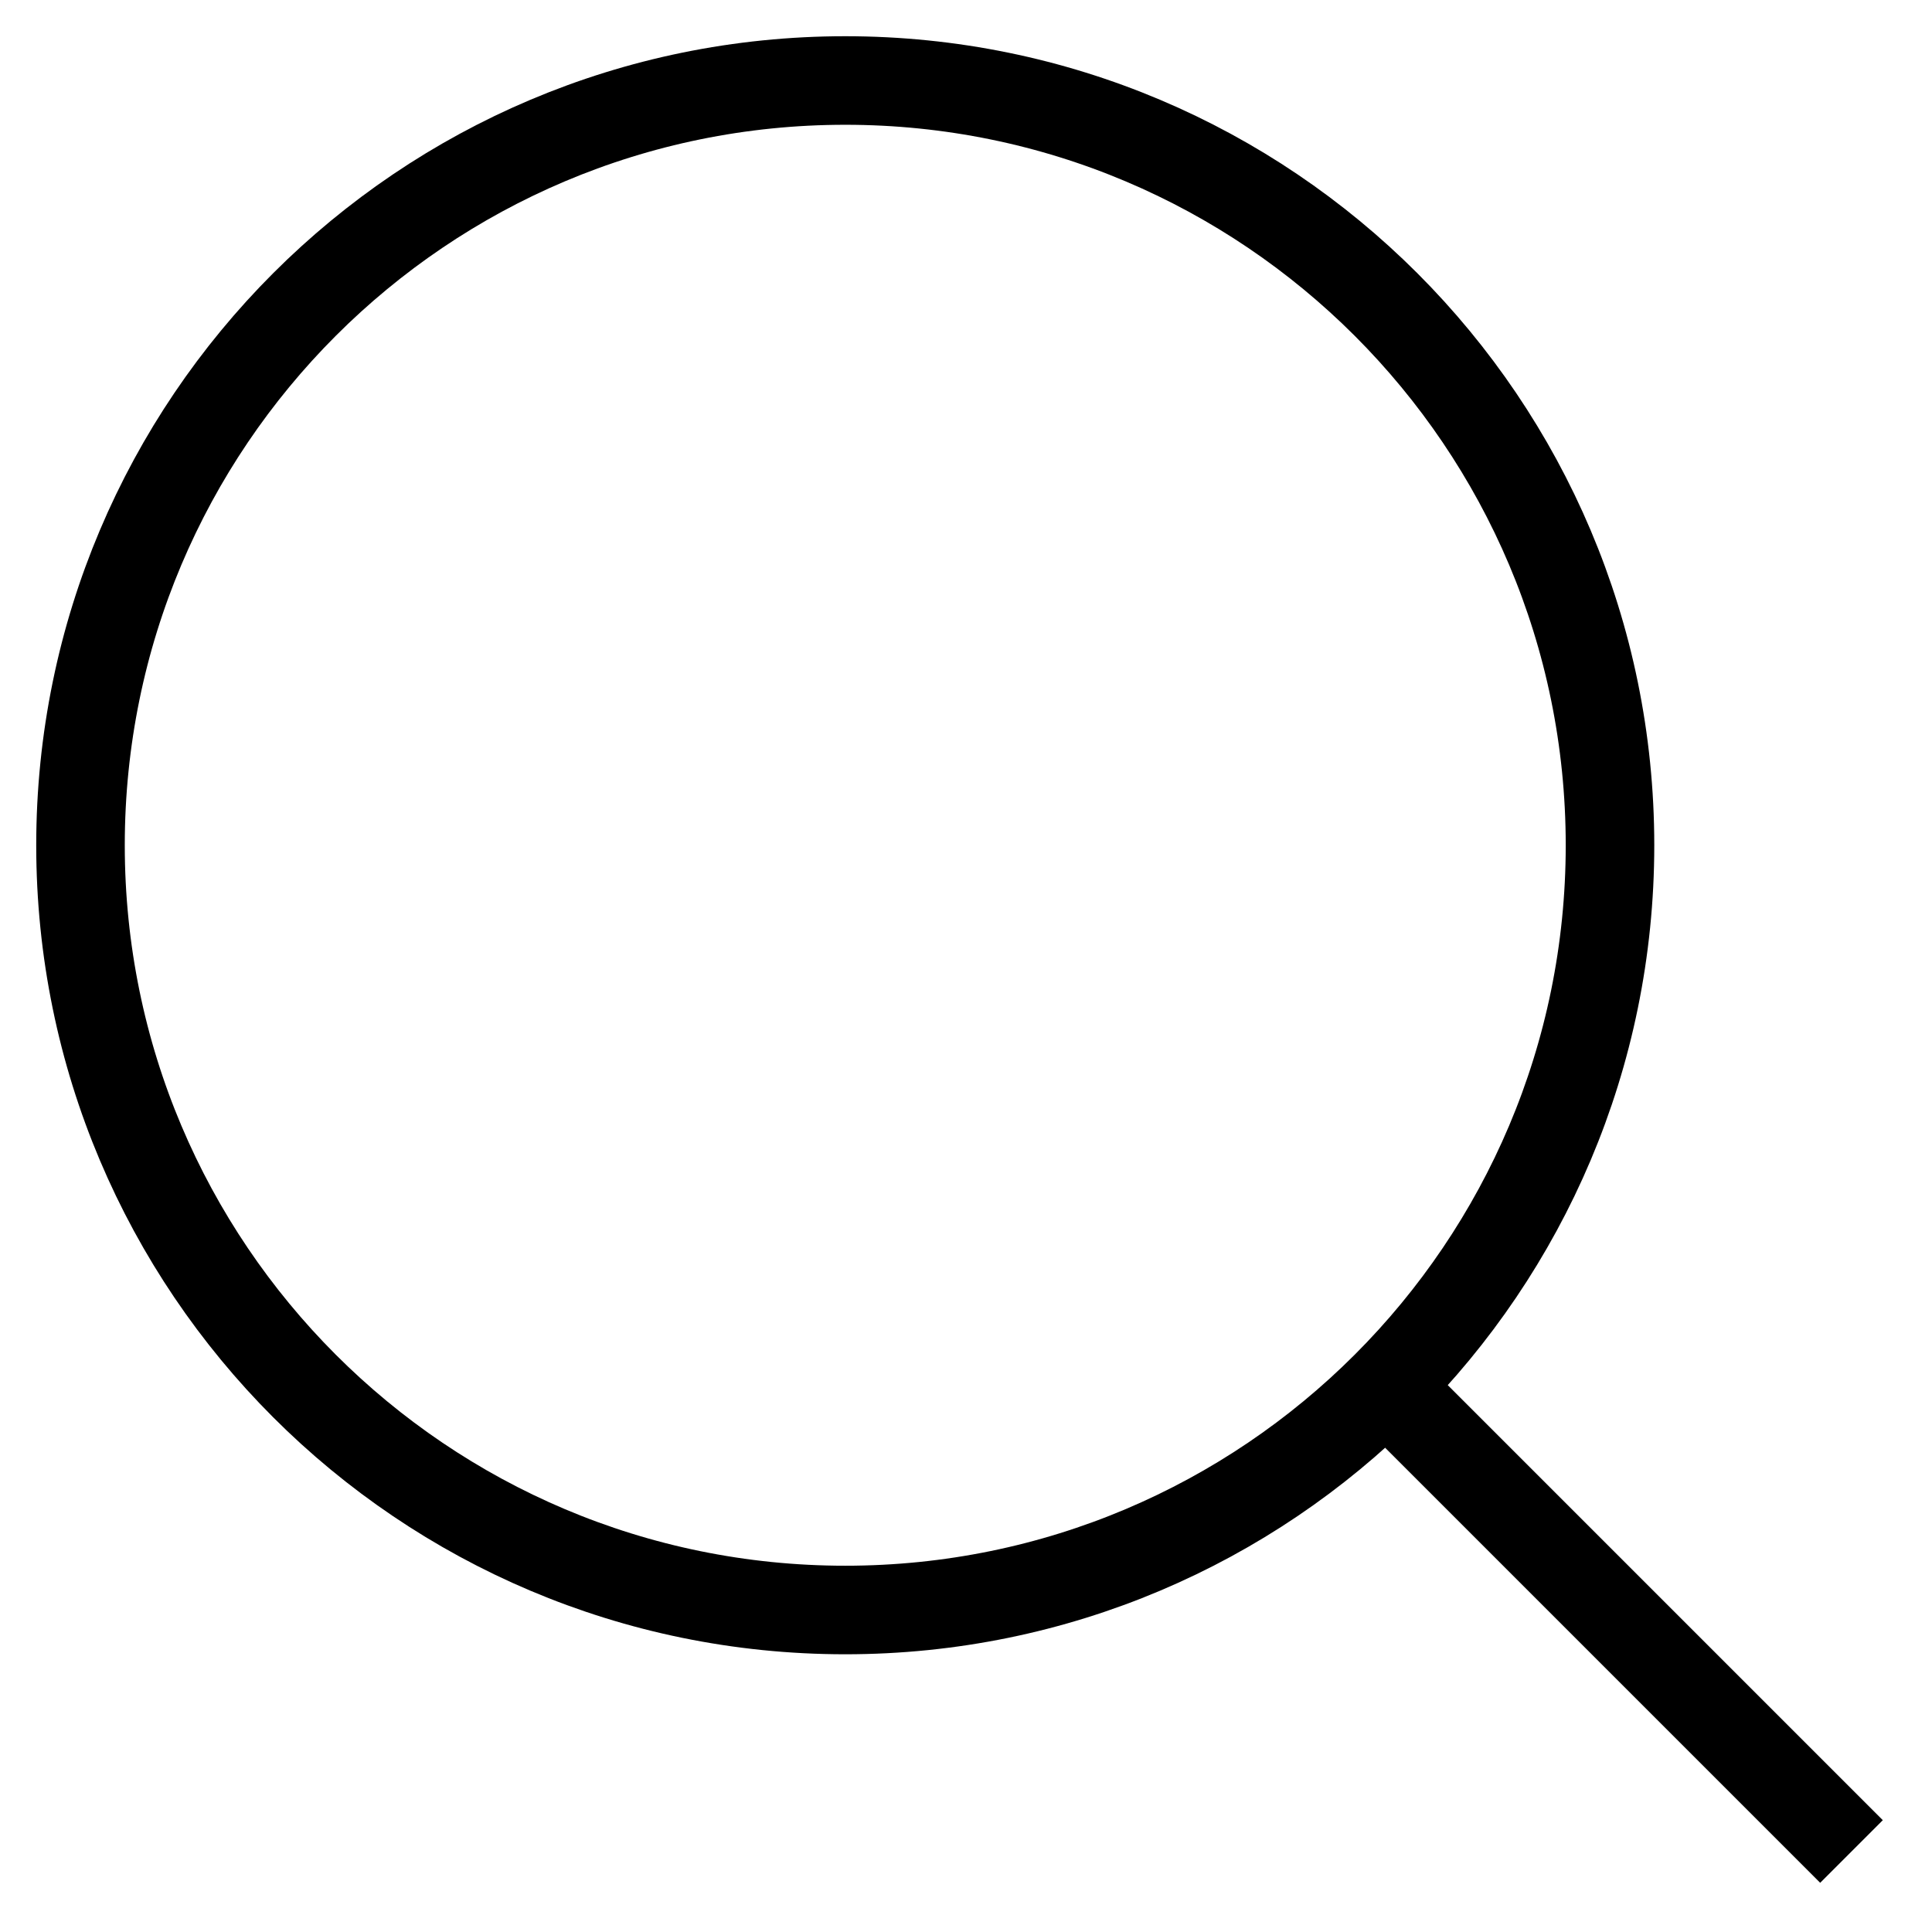
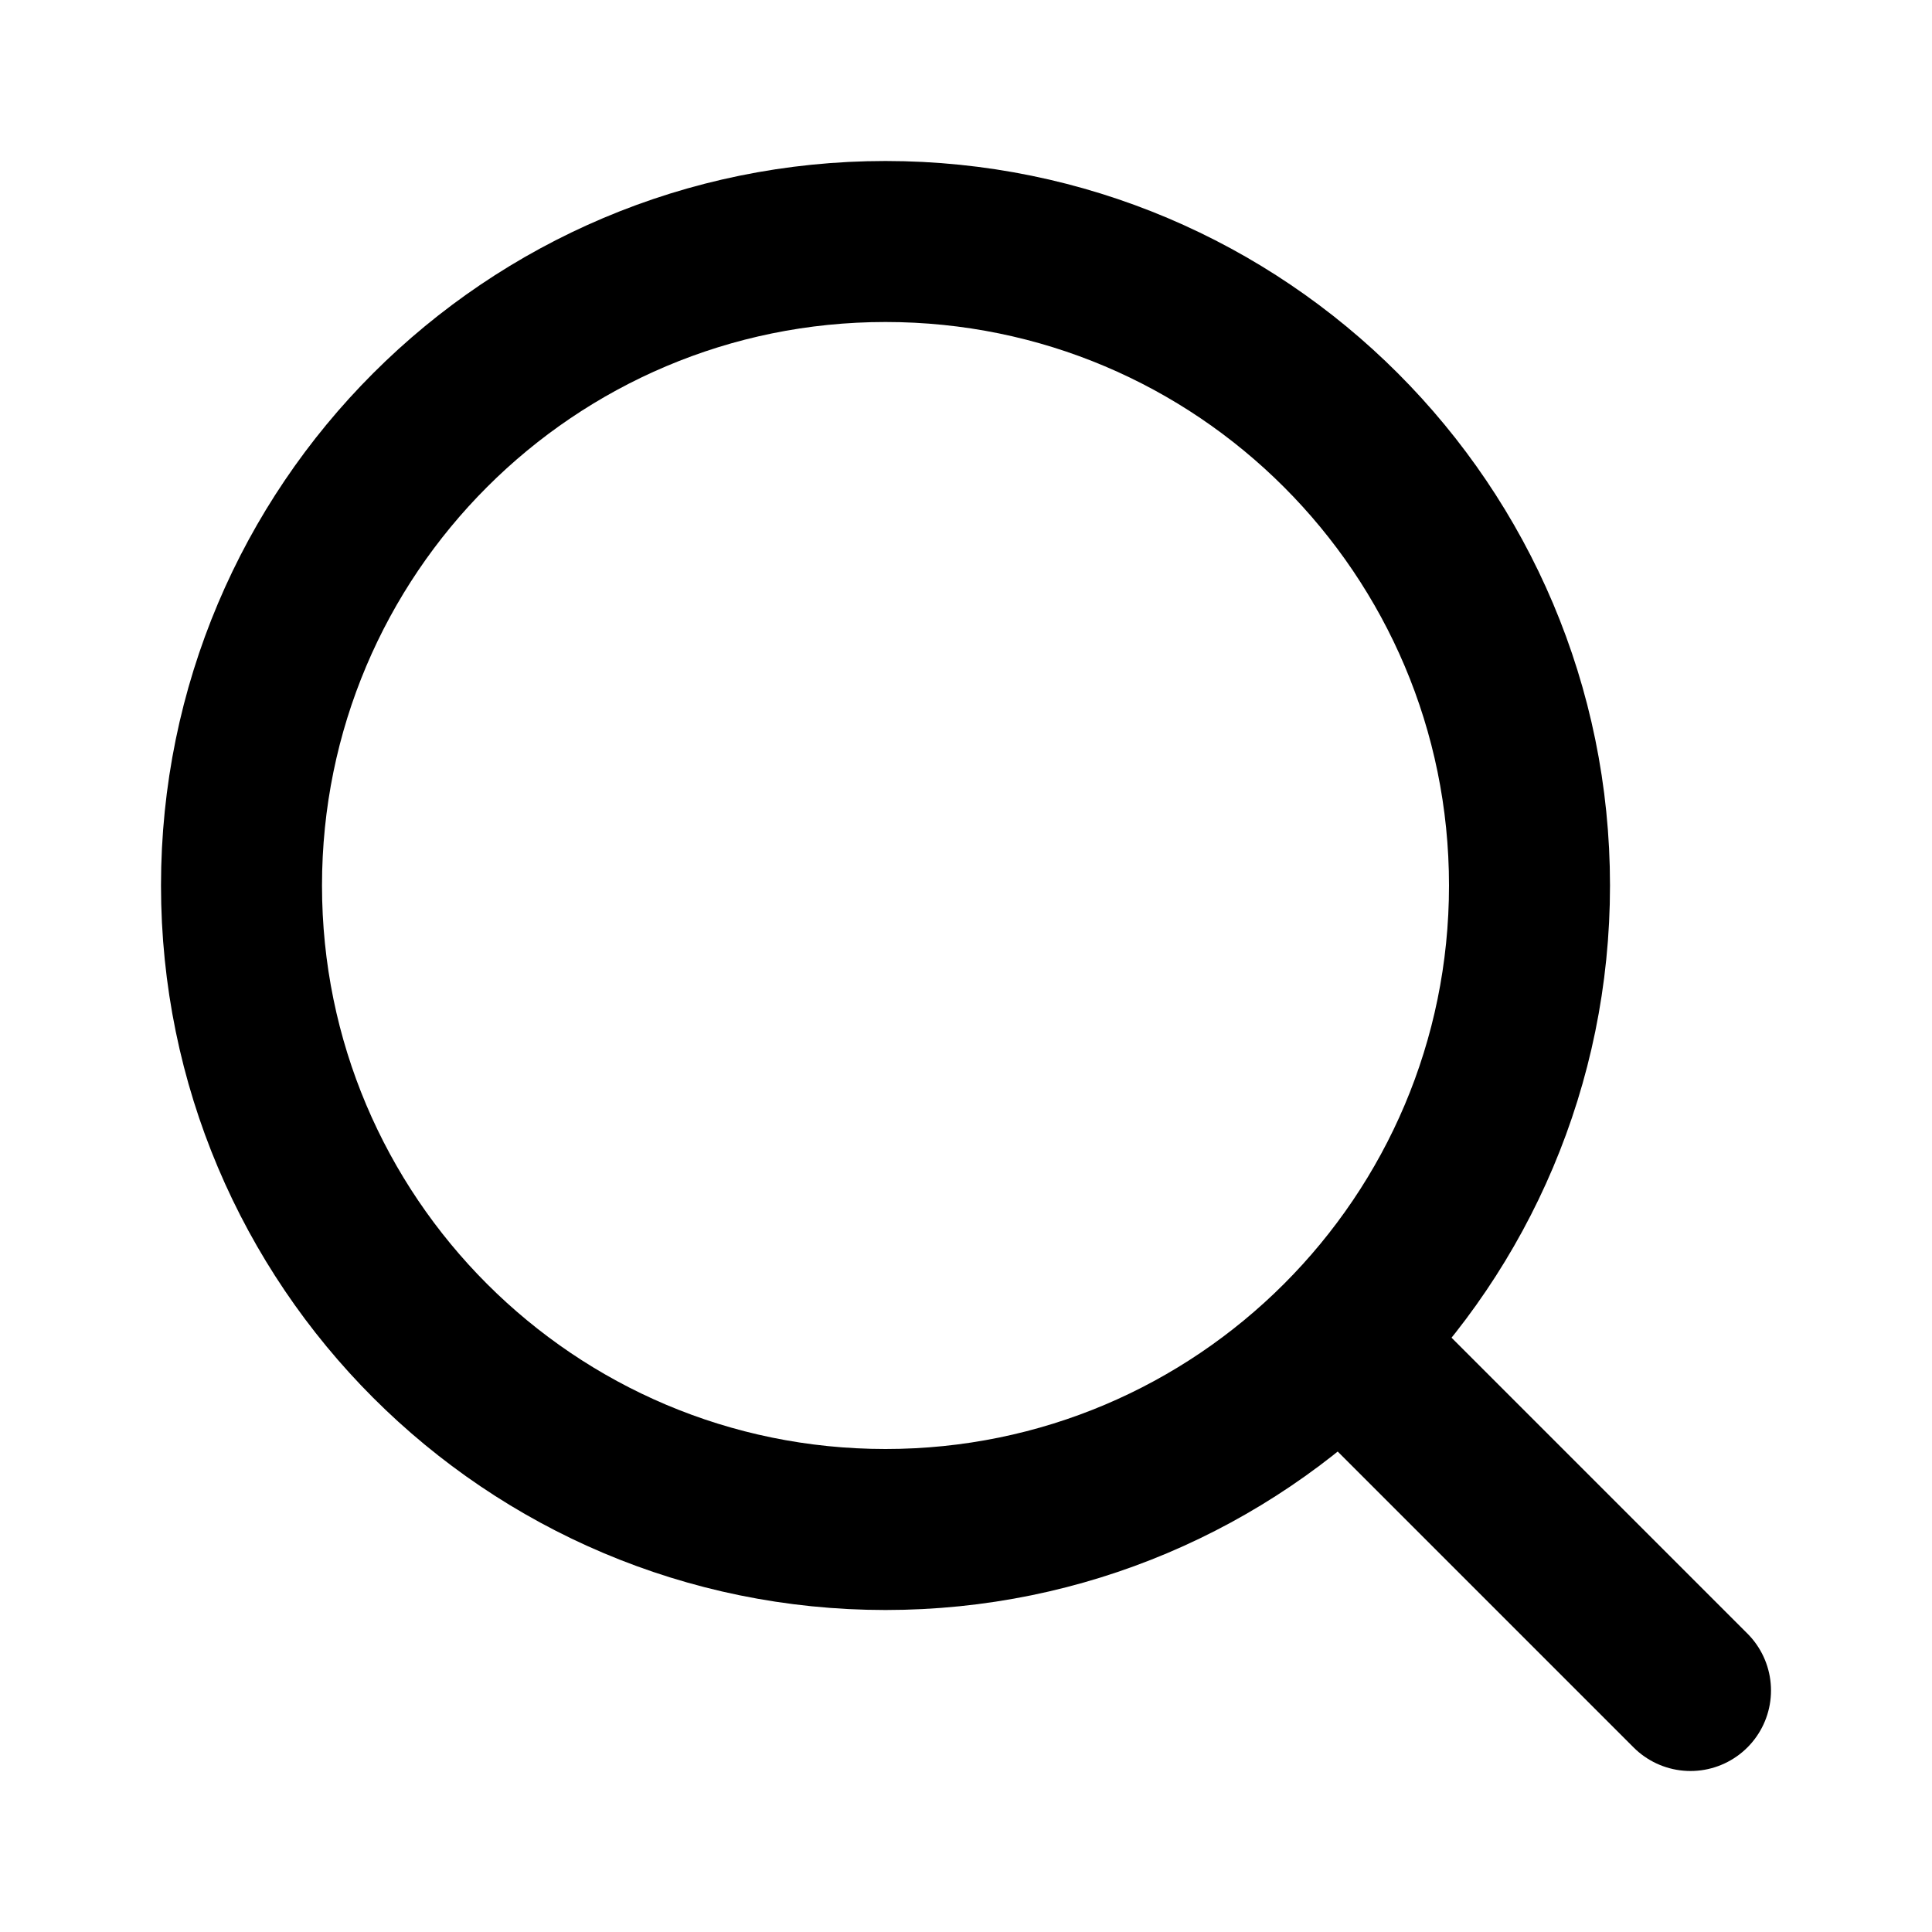
- <svg xmlns="http://www.w3.org/2000/svg" width="24" height="24" viewBox="0 0 24 24">
-   <circle fill="none" stroke="#000" stroke-width="1.1" cx="10.5" cy="10.5" r="9.5" />
-   <line fill="none" stroke="#000" stroke-width="1.1" x1="23" y1="23" x2="17" y2="17" />
+ <svg xmlns="http://www.w3.org/2000/svg" width="16" height="16" viewBox="0 0 24 24" fill="none" stroke="currentColor" stroke-width="2" stroke-linecap="round" stroke-linejoin="round" class="lucide lucide-search">
+   <circle cx="11" cy="11" r="8" />
+   <path d="m21 21-4.3-4.3" />
</svg>
